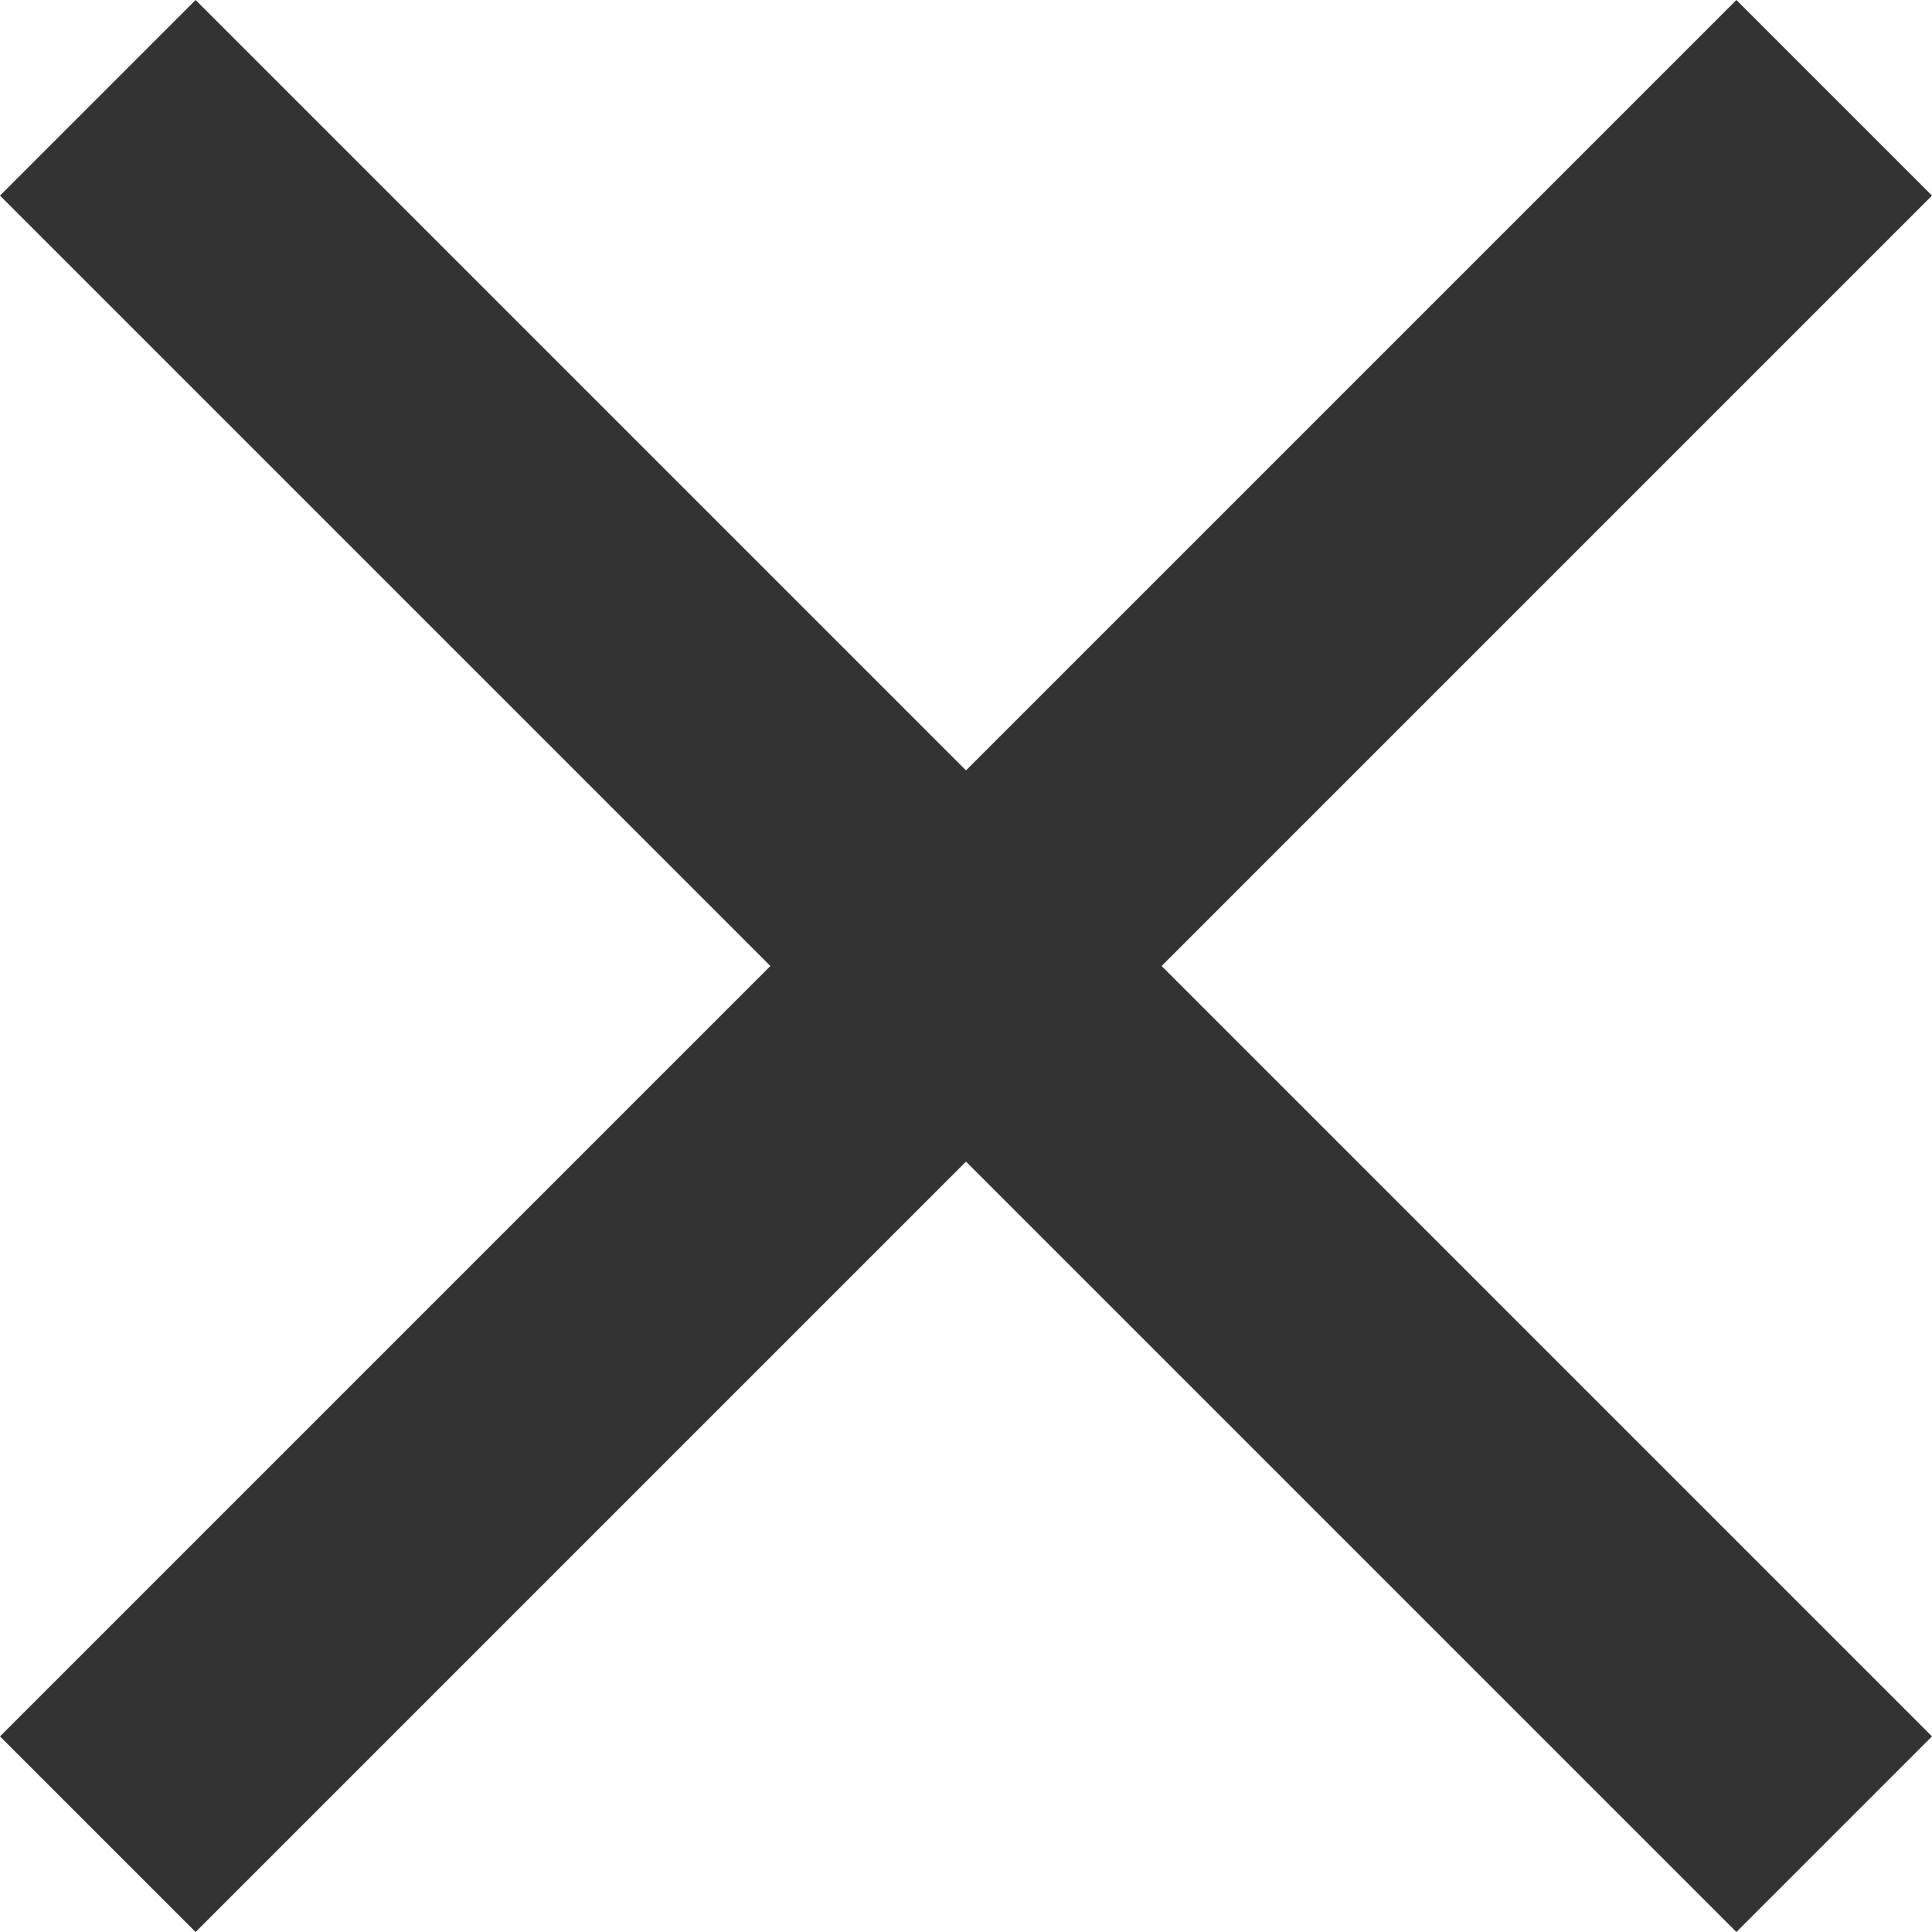
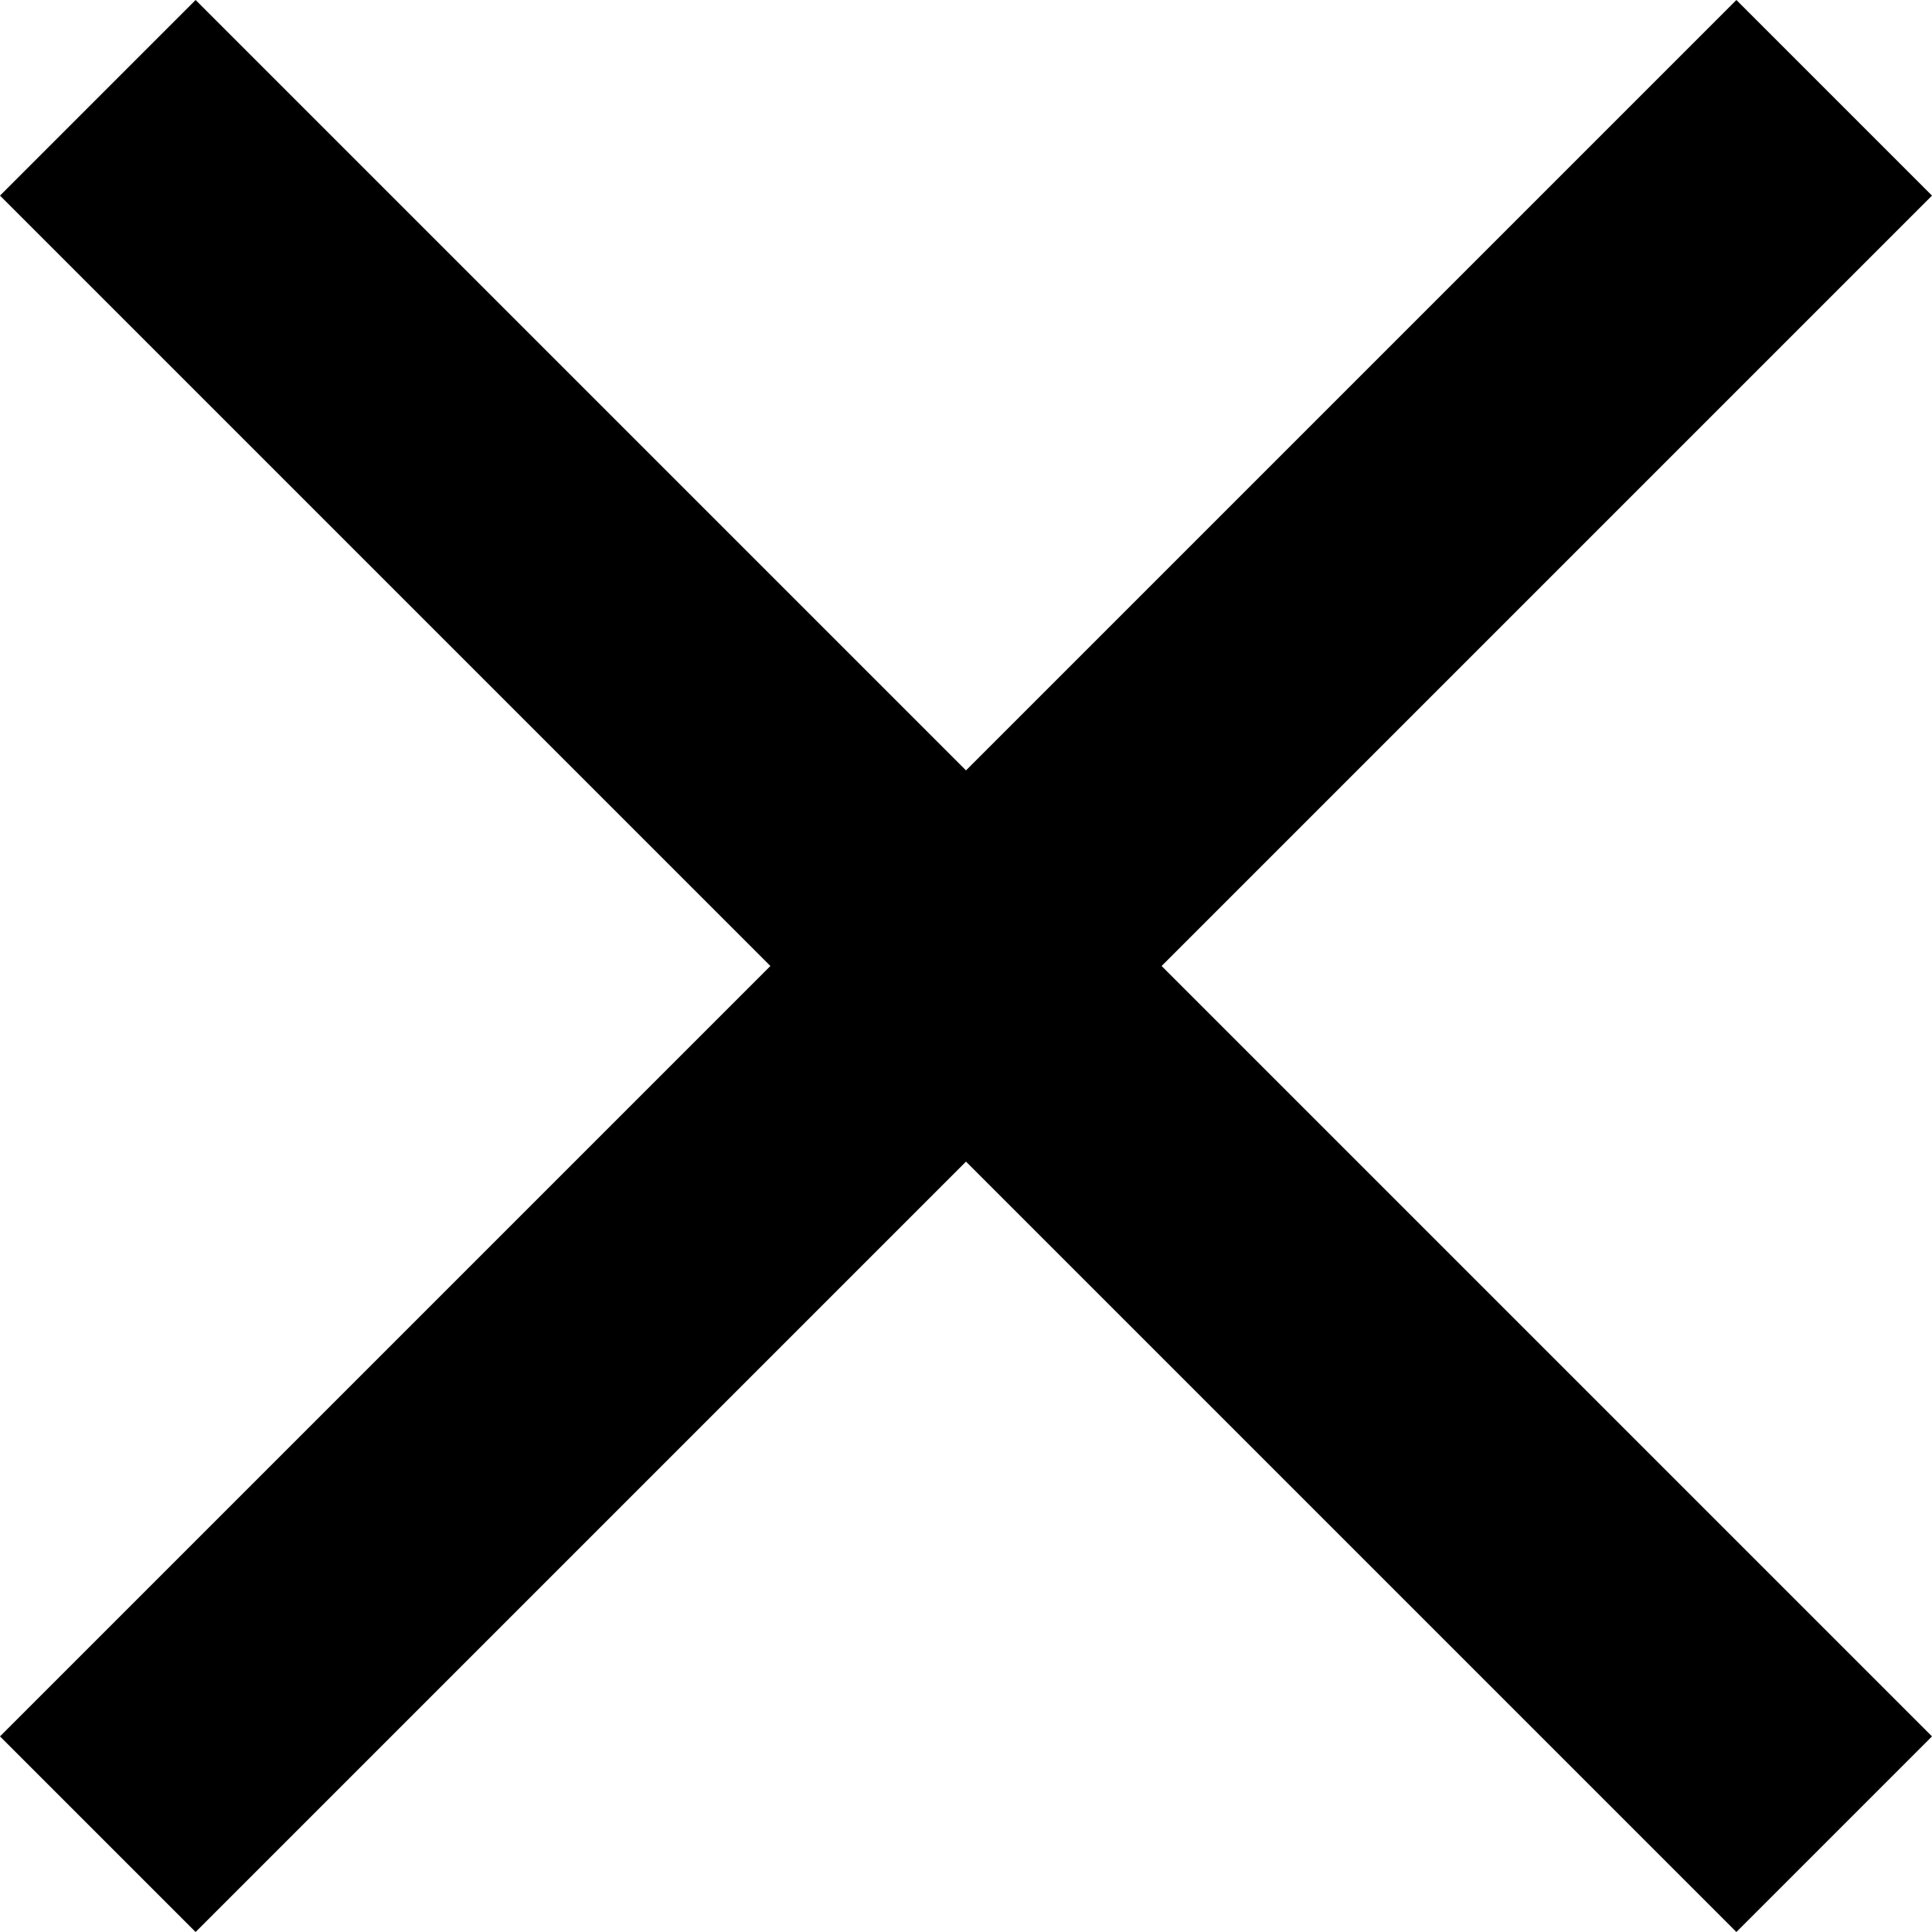
<svg xmlns="http://www.w3.org/2000/svg" id="Layer_1" data-name="Layer 1" viewBox="0 0 8 8">
-   <defs>
-     <style>.cls-1{fill-opacity:0.8;}</style>
-   </defs>
  <path class="cls-1" d="M8,.81,7.19,0,4,3.19.81,0,0,.81,3.19,4,0,7.19.81,8,4,4.81,7.19,8,8,7.19,4.81,4Z" />
</svg>
